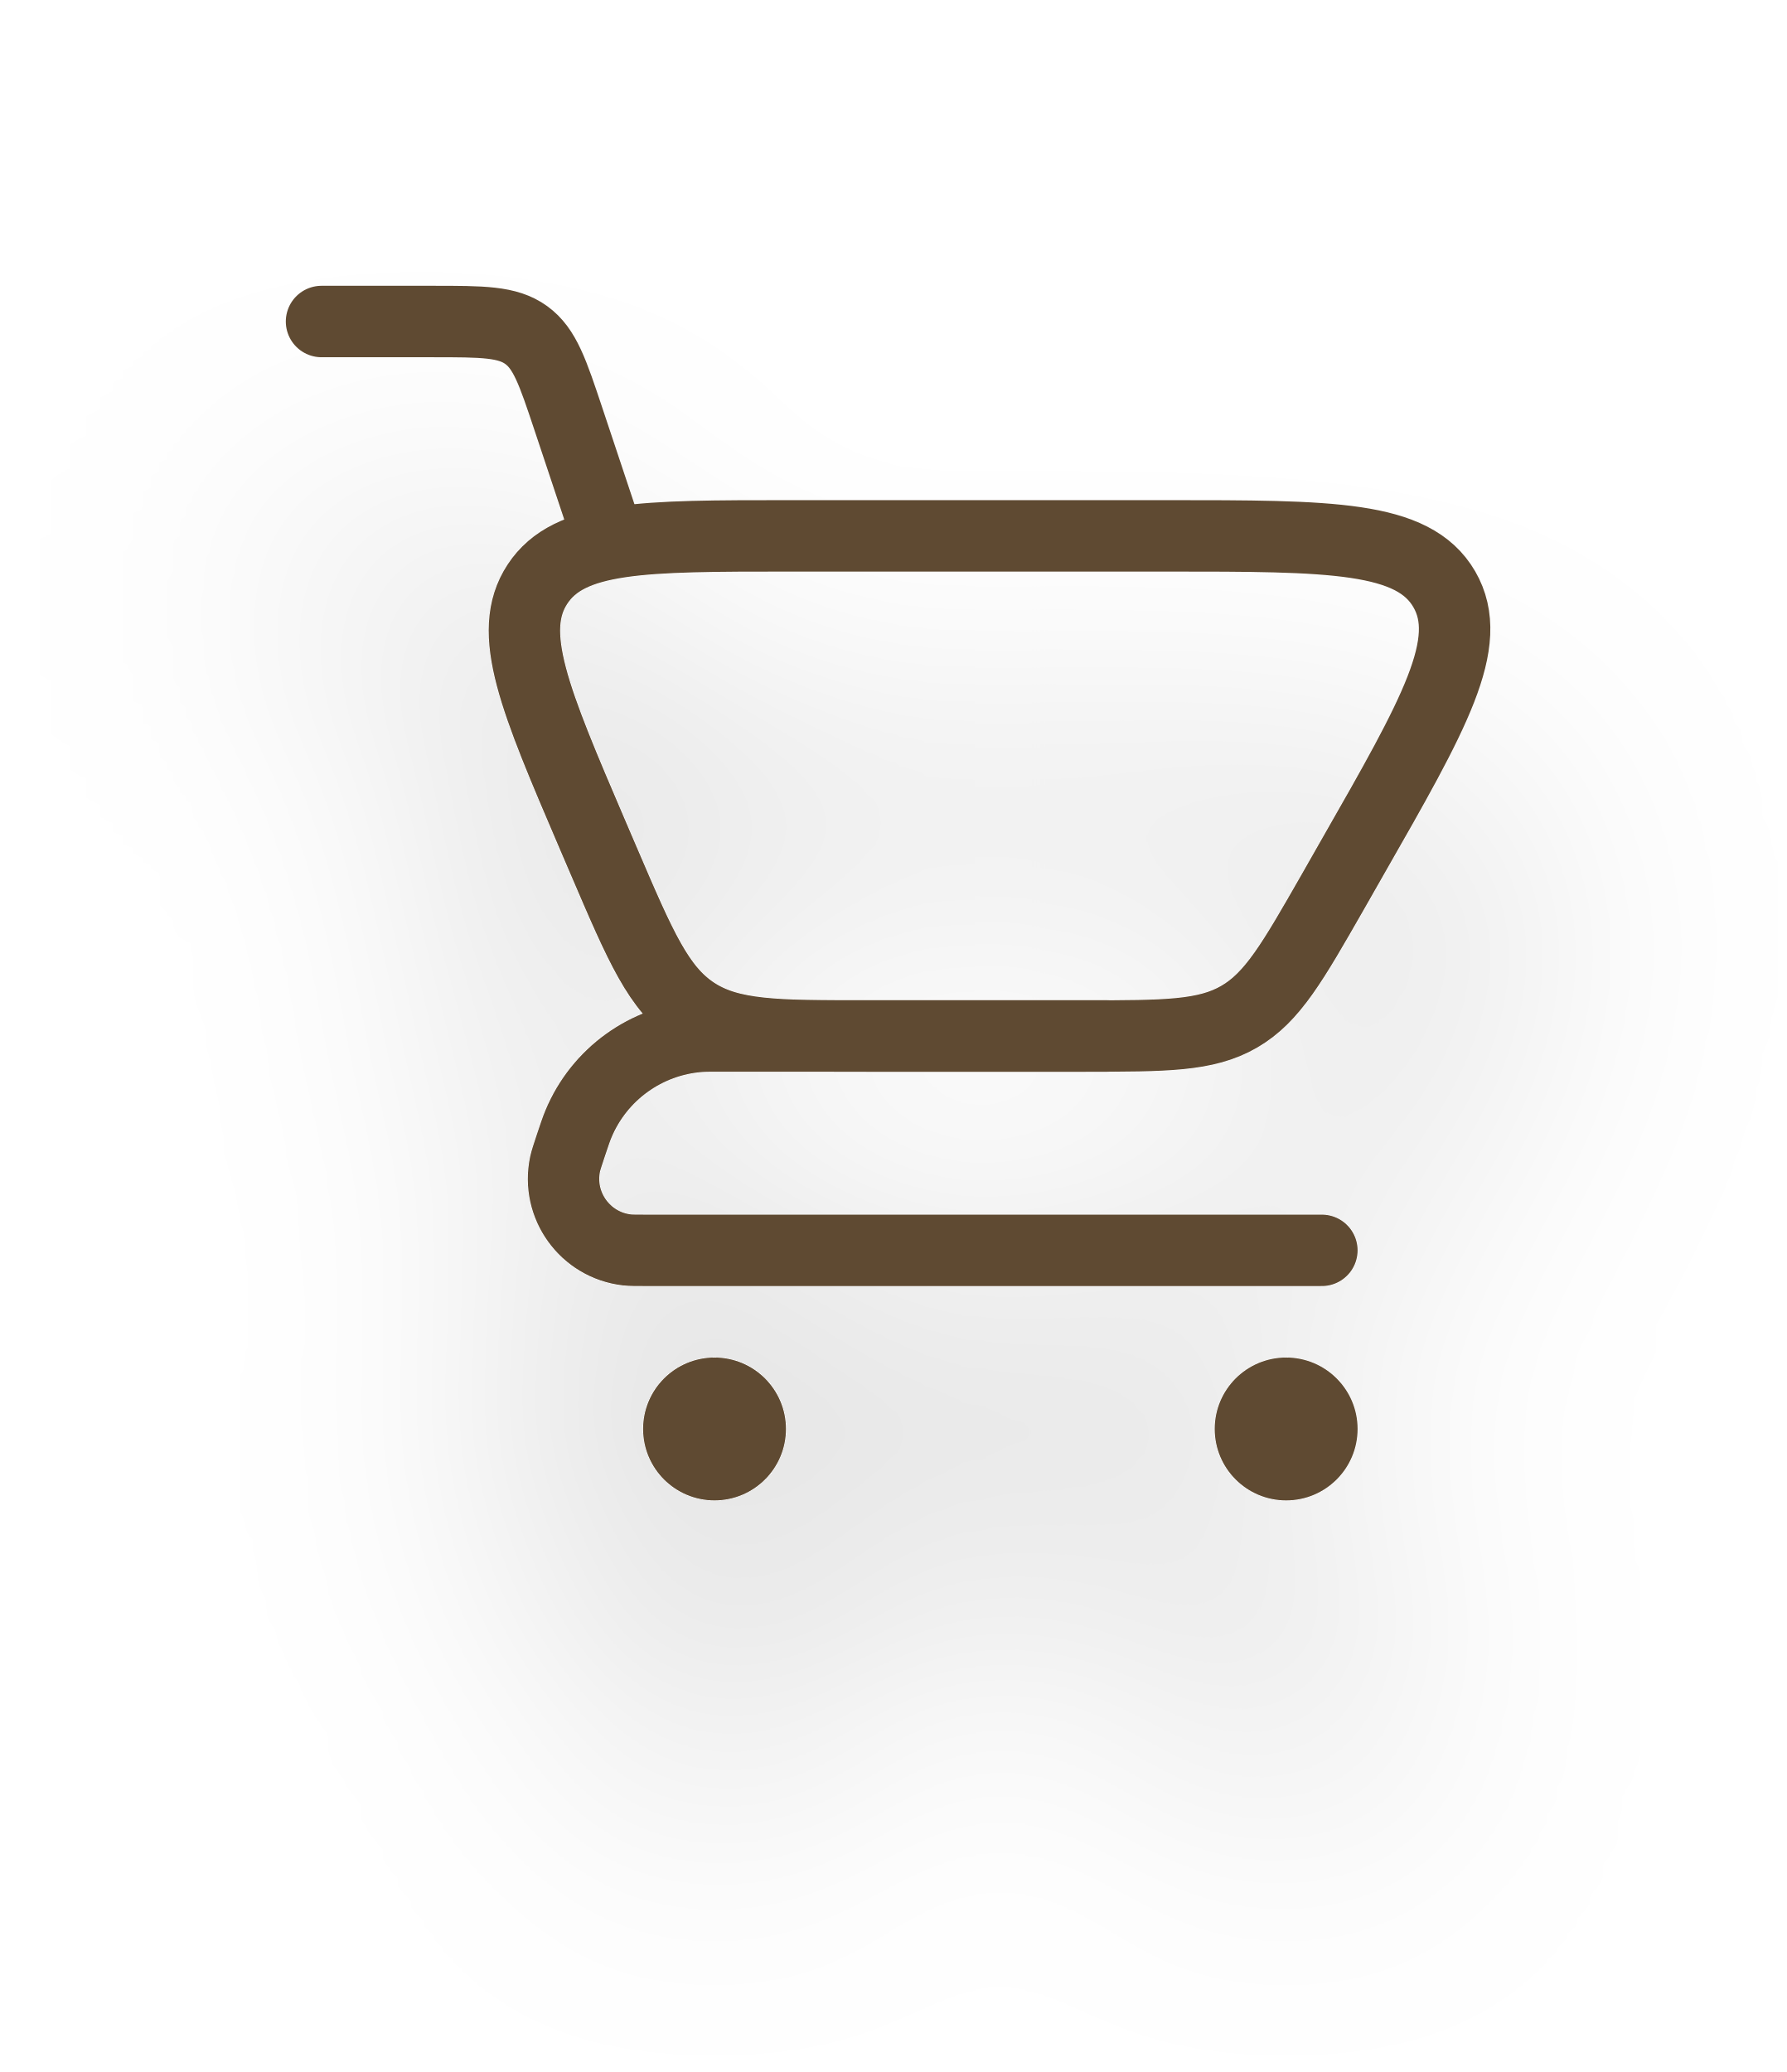
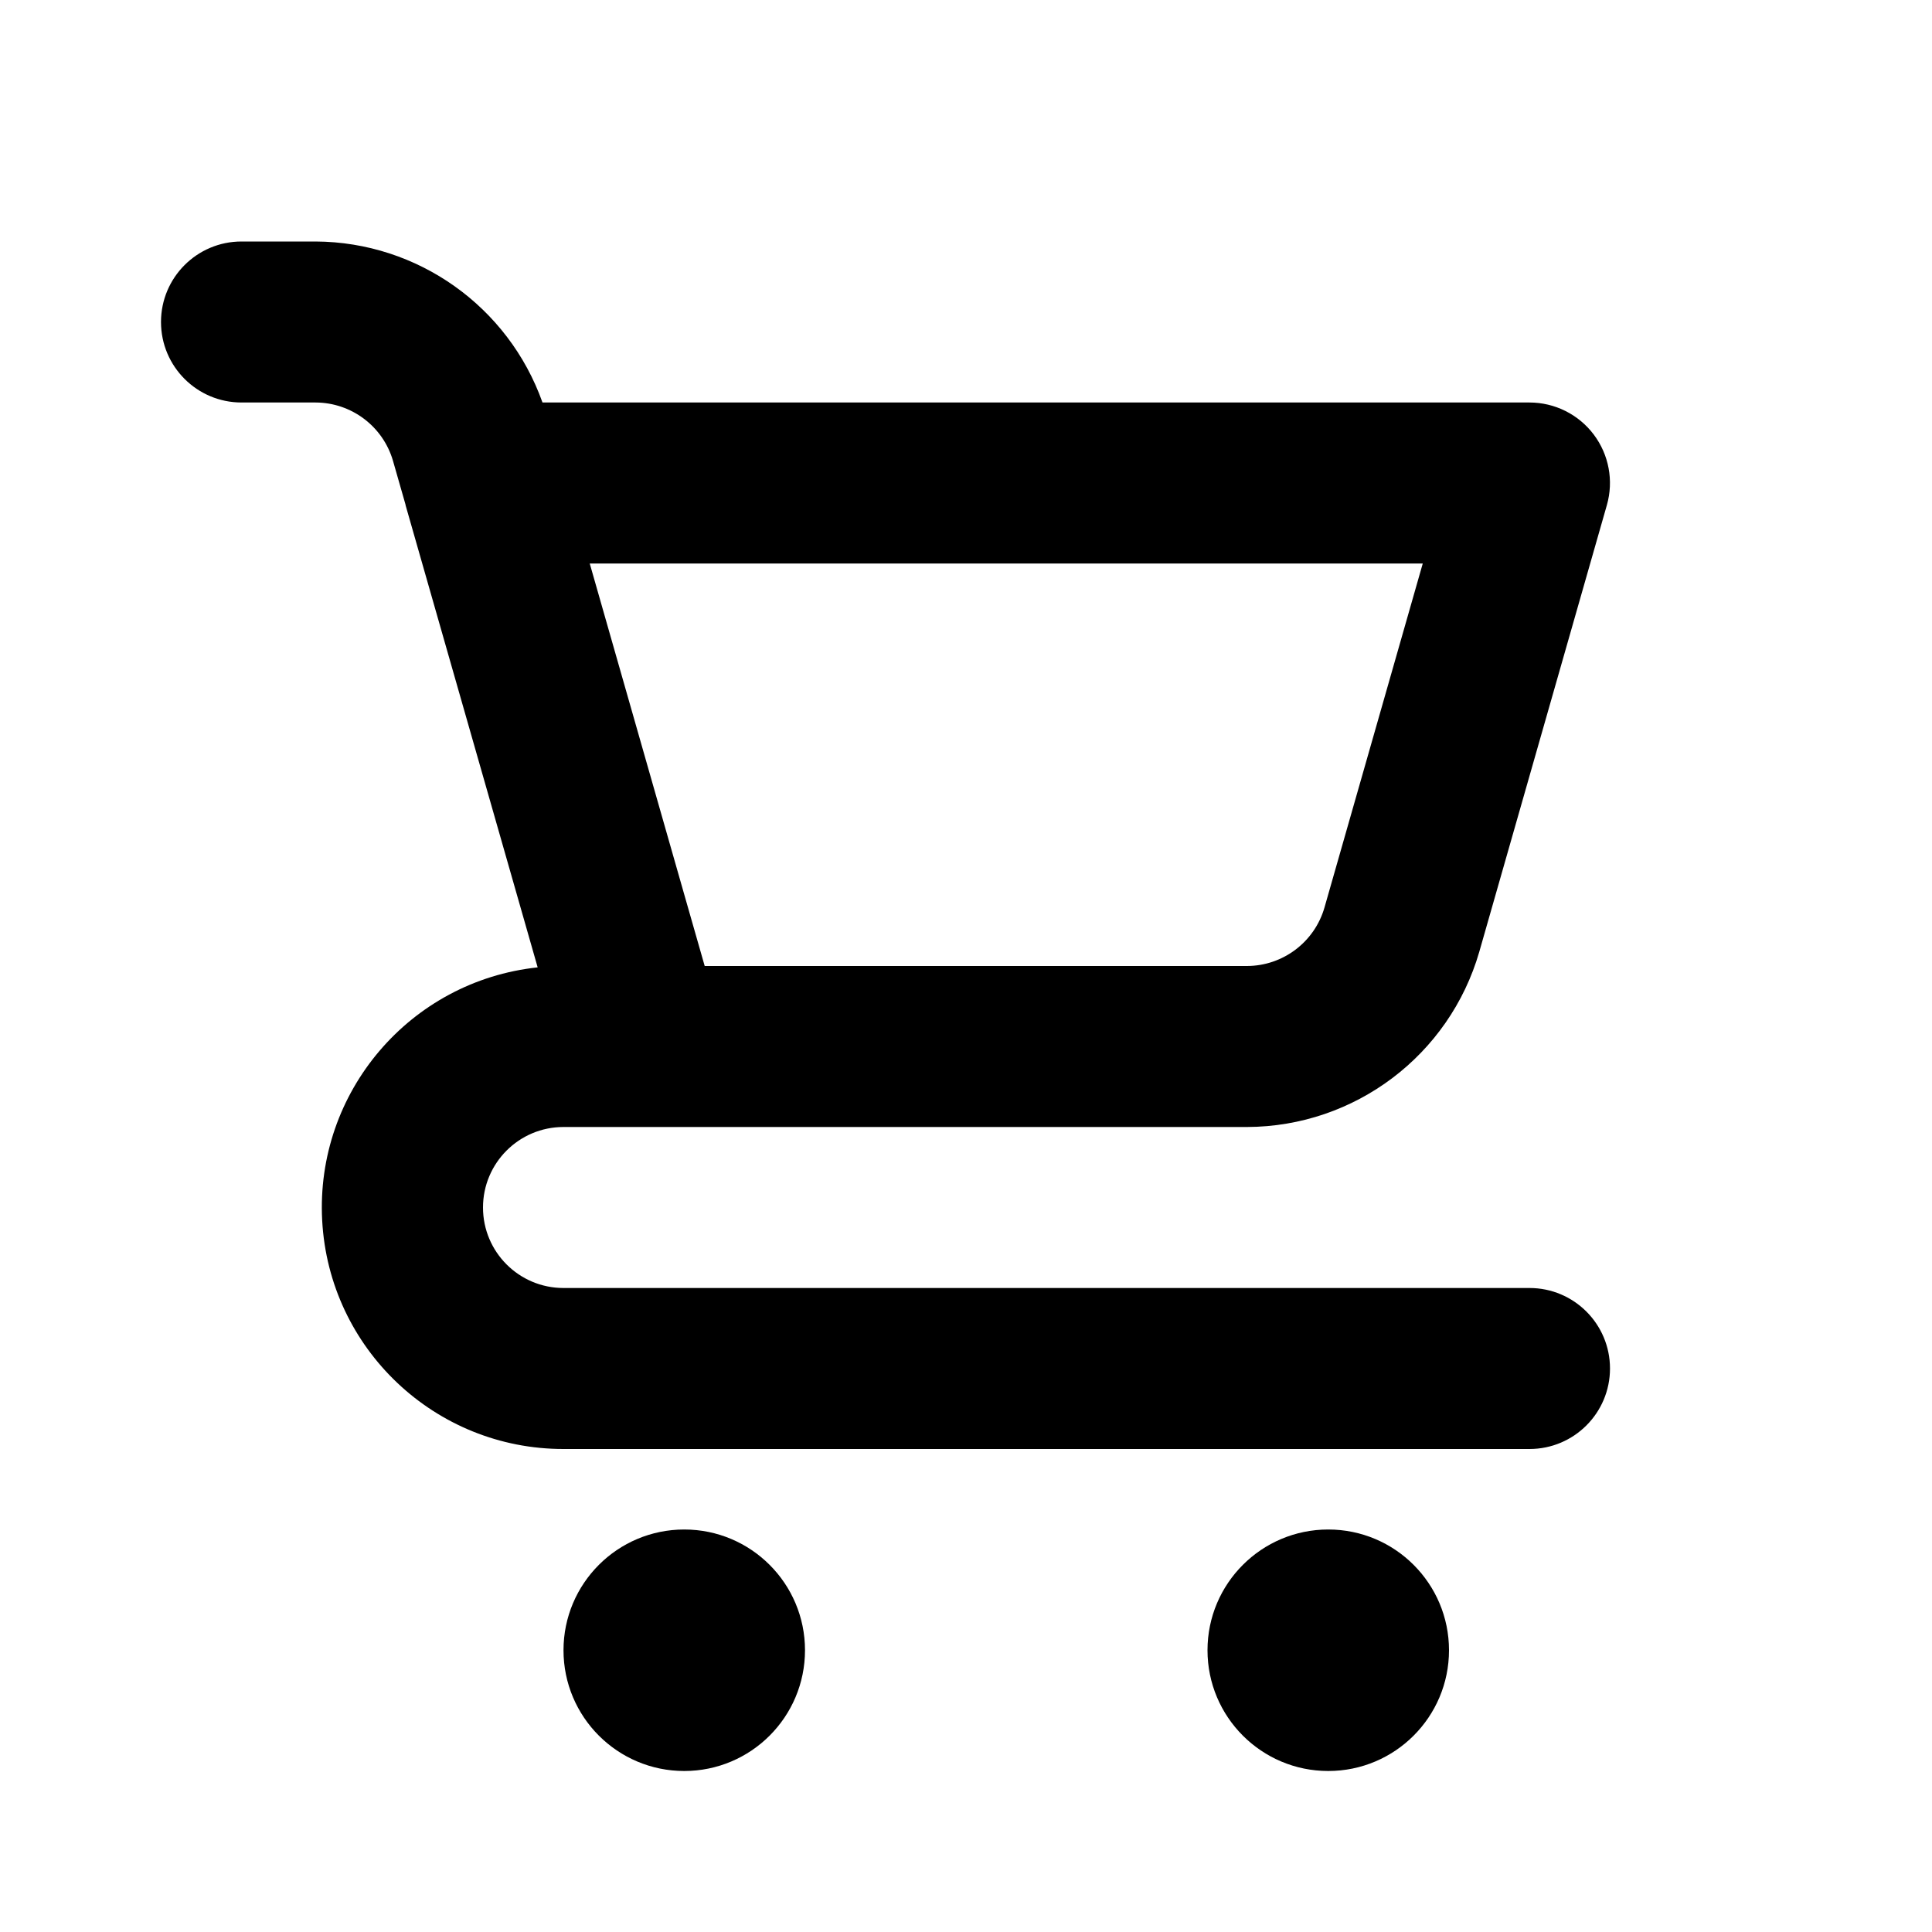
- <svg xmlns="http://www.w3.org/2000/svg" width="25" height="29" viewBox="0 0 25 29" fill="none">
-   <g filter="url(#filter0_d_1329_84)">
-     <path d="M4.5 4.5H6.058C6.754 4.5 7.102 4.5 7.364 4.689C7.626 4.878 7.736 5.208 7.956 5.868L8.5 7.5" stroke="#5F4A32" stroke-linecap="round" />
-     <path d="M18.5 17.5H9.051C8.905 17.5 8.832 17.5 8.776 17.494C8.189 17.428 7.786 16.869 7.909 16.291C7.921 16.237 7.944 16.167 7.99 16.029V16.029C8.042 15.875 8.067 15.798 8.096 15.73C8.386 15.034 9.043 14.561 9.794 14.505C9.868 14.5 9.949 14.5 10.111 14.5H15.5" stroke="#5F4A32" stroke-linecap="round" stroke-linejoin="round" />
-     <path d="M15.179 14.5H12.138C10.858 14.5 10.219 14.5 9.718 14.17C9.217 13.839 8.965 13.252 8.461 12.076L8.292 11.682C7.483 9.793 7.078 8.849 7.523 8.174C7.967 7.5 8.995 7.5 11.05 7.5H16.331C18.63 7.5 19.779 7.5 20.213 8.247C20.646 8.994 20.076 9.992 18.935 11.988L18.652 12.485C18.09 13.468 17.809 13.96 17.343 14.23C16.878 14.5 16.311 14.5 15.179 14.5Z" stroke="#5F4A32" stroke-linecap="round" />
-     <circle cx="18" cy="20" r="1" fill="#5F4A32" />
-     <circle cx="10" cy="20" r="1" fill="#5F4A32" />
-   </g>
-   <defs>
-     <filter id="filter0_d_1329_84" x="-3" y="0" width="32" height="32" filterUnits="userSpaceOnUse" color-interpolation-filters="sRGB">
-       <feFlood flood-opacity="0" result="BackgroundImageFix" />
-       <feColorMatrix in="SourceAlpha" type="matrix" values="0 0 0 0 0 0 0 0 0 0 0 0 0 0 0 0 0 0 127 0" result="hardAlpha" />
-       <feOffset dy="4" />
-       <feGaussianBlur stdDeviation="2" />
-       <feComposite in2="hardAlpha" operator="out" />
-       <feColorMatrix type="matrix" values="0 0 0 0 0 0 0 0 0 0 0 0 0 0 0 0 0 0 0.25 0" />
-       <feBlend mode="normal" in2="BackgroundImageFix" result="effect1_dropShadow_1329_84" />
-       <feBlend mode="normal" in="SourceGraphic" in2="effect1_dropShadow_1329_84" result="shape" />
-     </filter>
-   </defs>
+ <svg xmlns="http://www.w3.org/2000/svg" height="24px" width="24px" data-name="Layer 1" viewBox="0 0 24 24" id="cart">
+   <path d="M8.5,19A1.5,1.5,0,1,0,10,20.5,1.5,1.5,0,0,0,8.5,19ZM19,16H7a1,1,0,0,1,0-2h8.491A3.013,3.013,0,0,0,18.376,11.824L19.961,6.275A1,1,0,0,0,19,5H6.739A3.007,3.007,0,0,0,3.921,3H3A1,1,0,0,0,3,5h.921a1.005,1.005,0,0,1,.961.725l.156.545 0.0.005L6.679,12.017A3,3,0,0,0,7,18H19a1,1,0,0,0,0-2ZM17.674,7l-1.221,4.274A1.005,1.005,0,0,1,15.491,12H8.754l-.255-.892L7.326,7ZM16.5,19A1.5,1.5,0,1,0,18,20.5,1.5,1.5,0,0,0,16.5,19Z" />
</svg>
